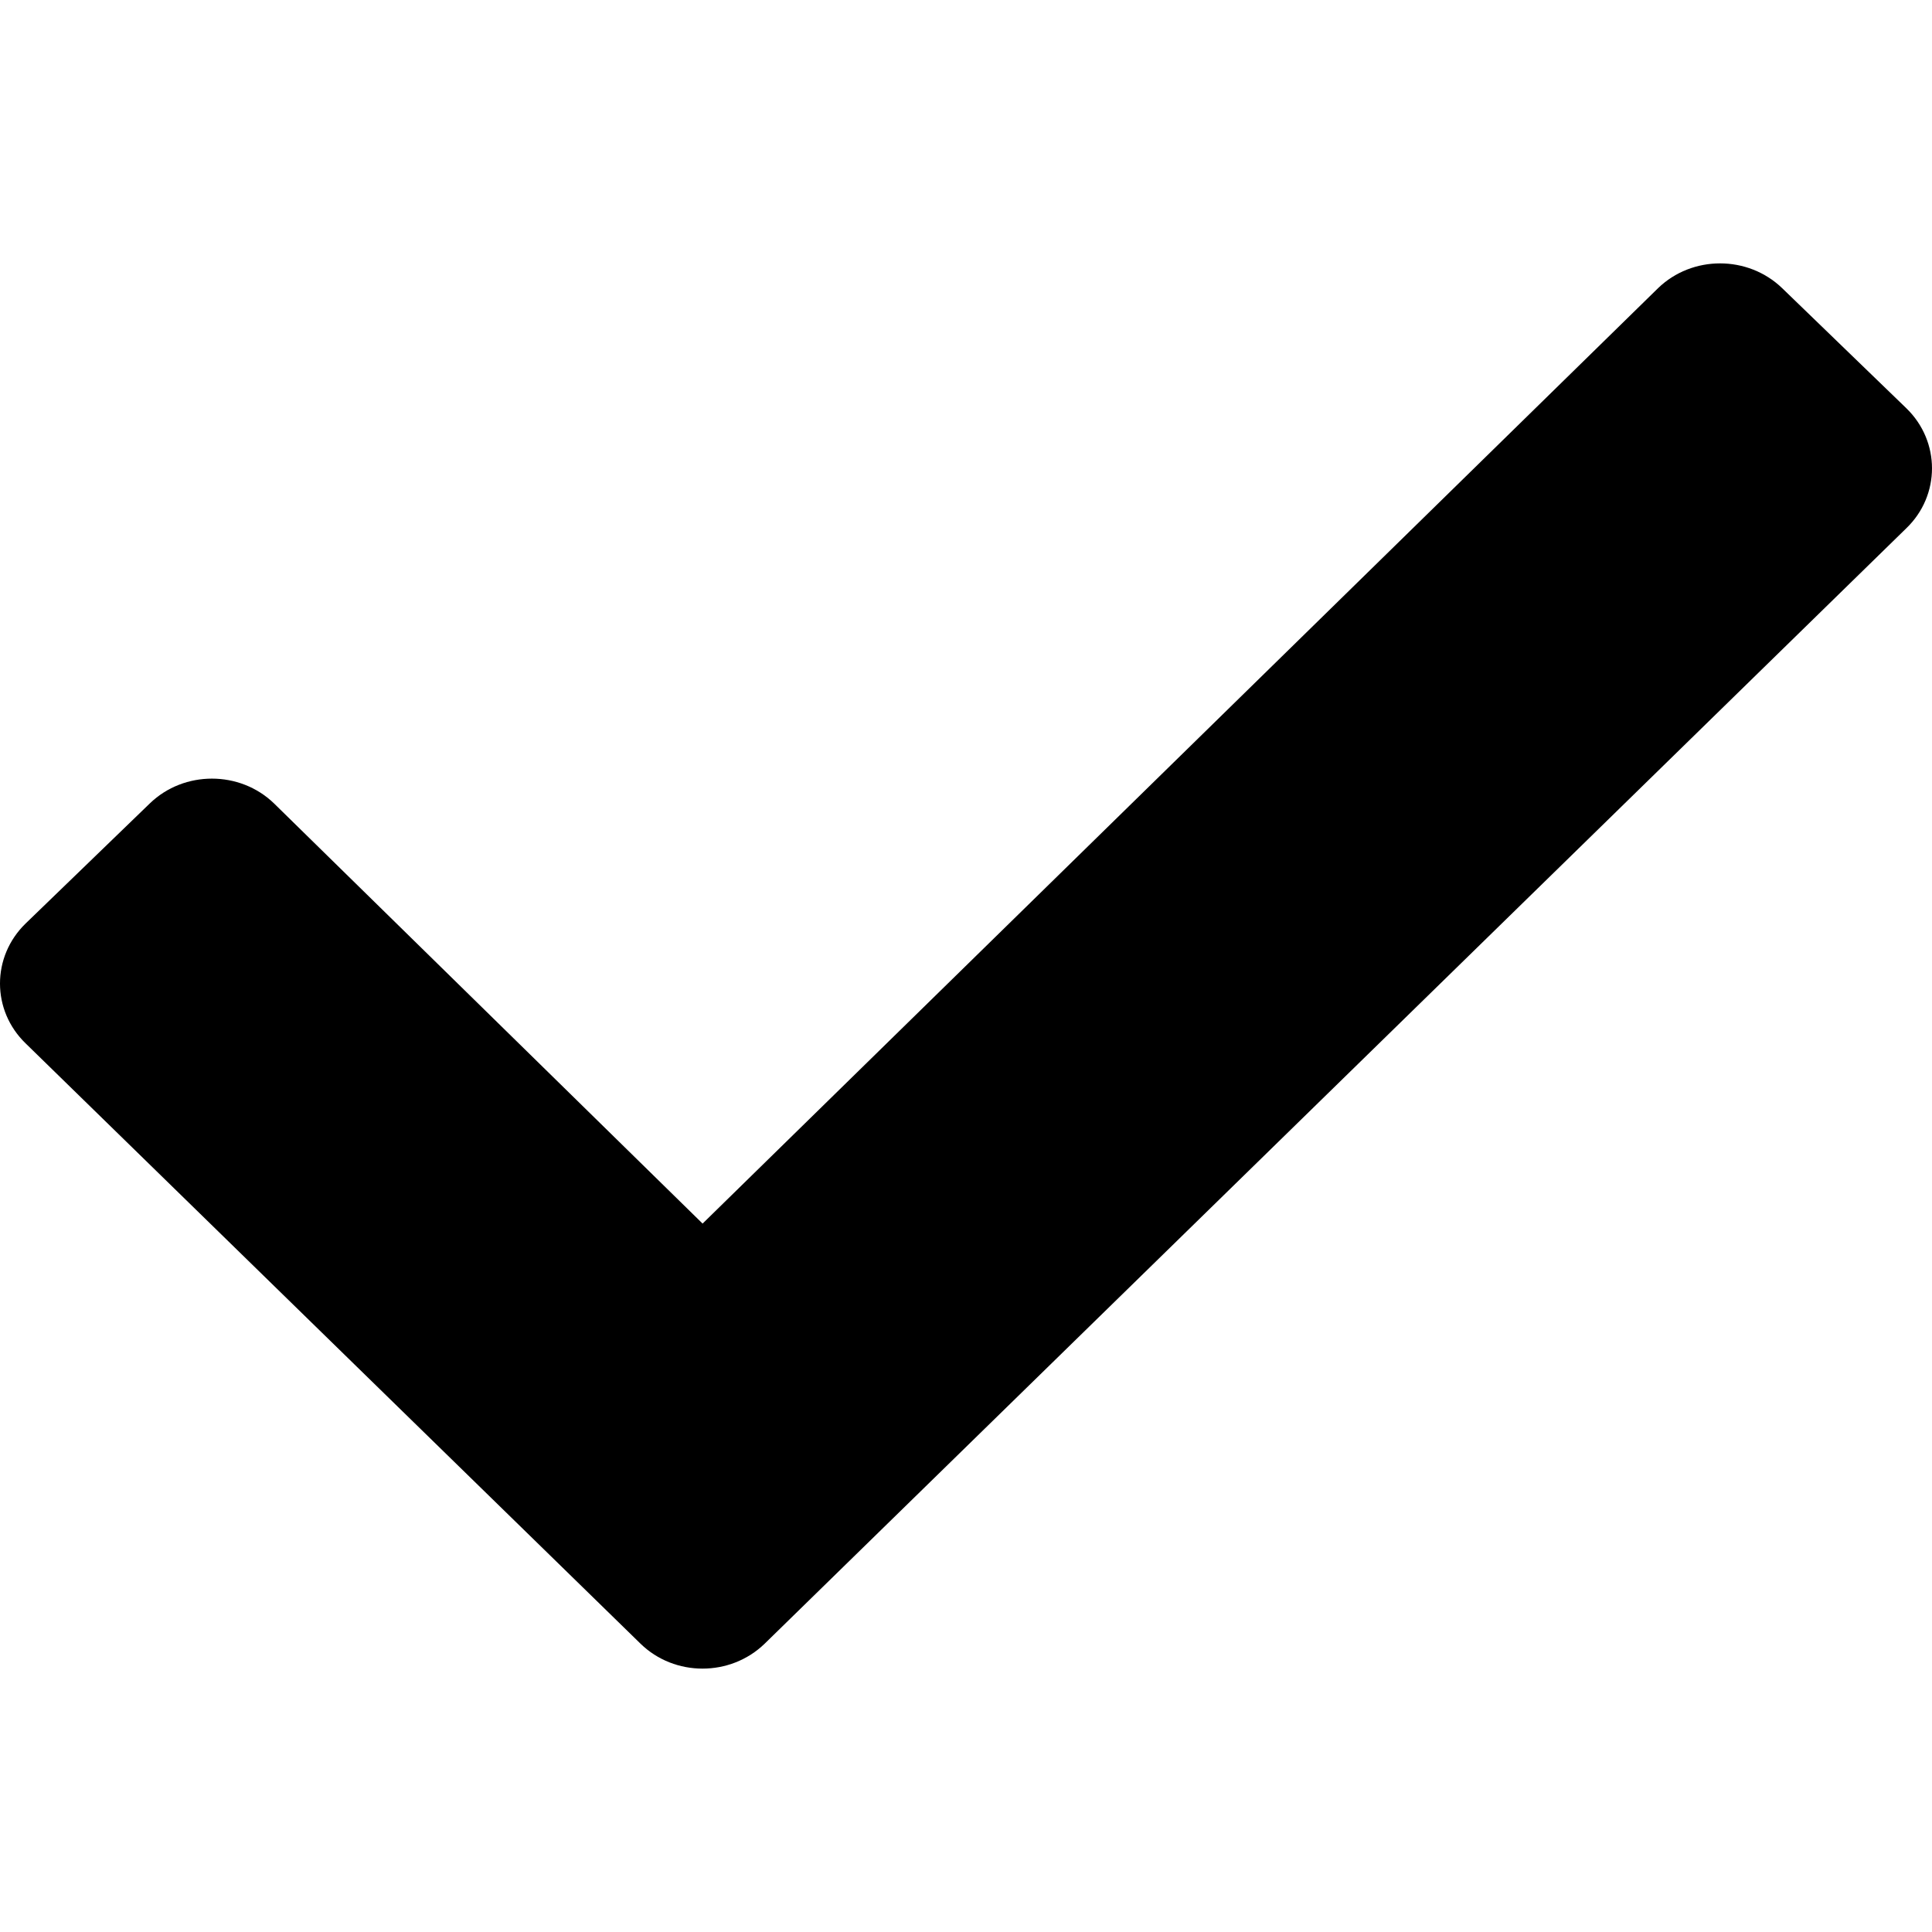
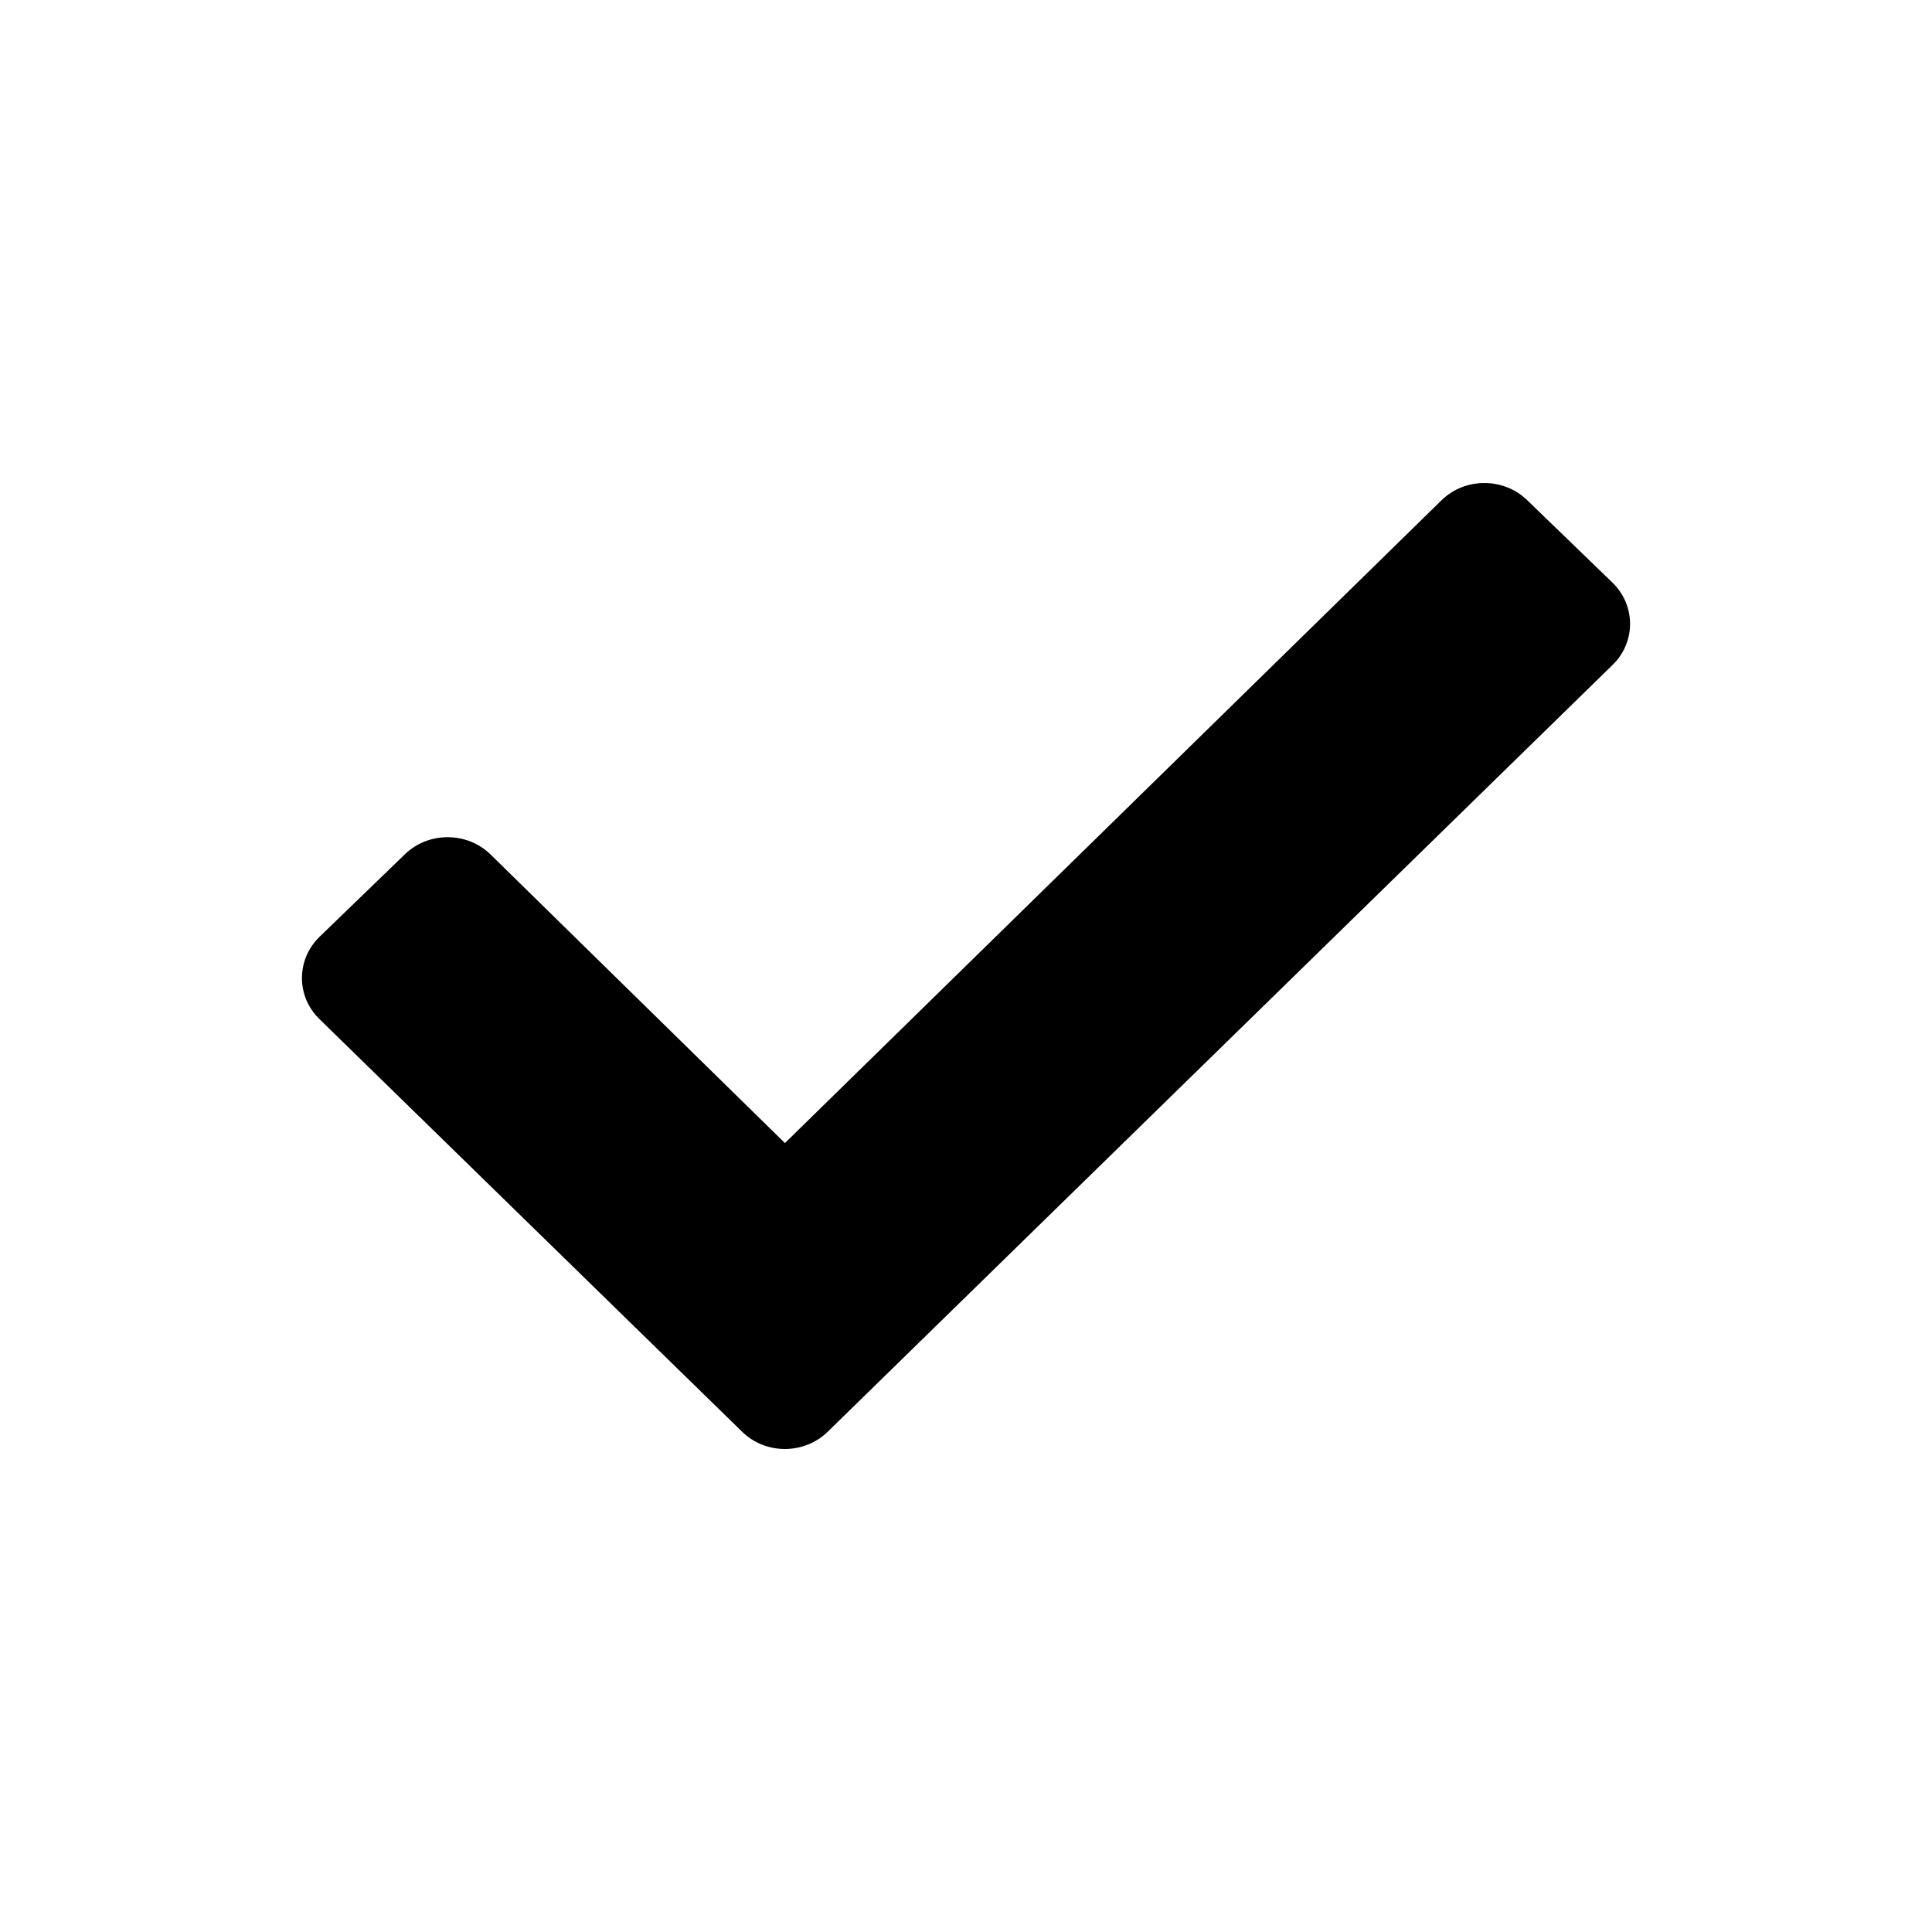
<svg xmlns="http://www.w3.org/2000/svg" version="1.1" id="Layer_1" x="0px" y="0px" width="200px" height="200px" viewBox="0 0 200 200" enable-background="new 0 0 200 200" xml:space="preserve">
-   <path d="M66.304,170.152L2.662,108.02c-3.55-3.427-3.55-8.985,0-12.429L15.519,83.16c3.533-3.409,9.305-3.409,12.838,0  l44.375,43.505l98.906-96.83c3.534-3.426,9.305-3.426,12.855,0l12.856,12.432c3.534,3.427,3.534,9.001,0,12.411L79.16,170.152  C75.608,173.596,69.837,173.596,66.304,170.152" />
+   <path d="M76.836,148.225l-43.749-42.712c-2.44-2.355-2.44-6.177,0-8.544l8.838-8.545c2.429-2.344,6.396-2.344,8.825,0l30.505,29.906  l67.991-66.563c2.43-2.355,6.396-2.355,8.837,0l8.838,8.546c2.43,2.355,2.43,6.188,0,8.531l-81.247,79.381  C83.232,150.592,79.265,150.592,76.836,148.225" />
</svg>
